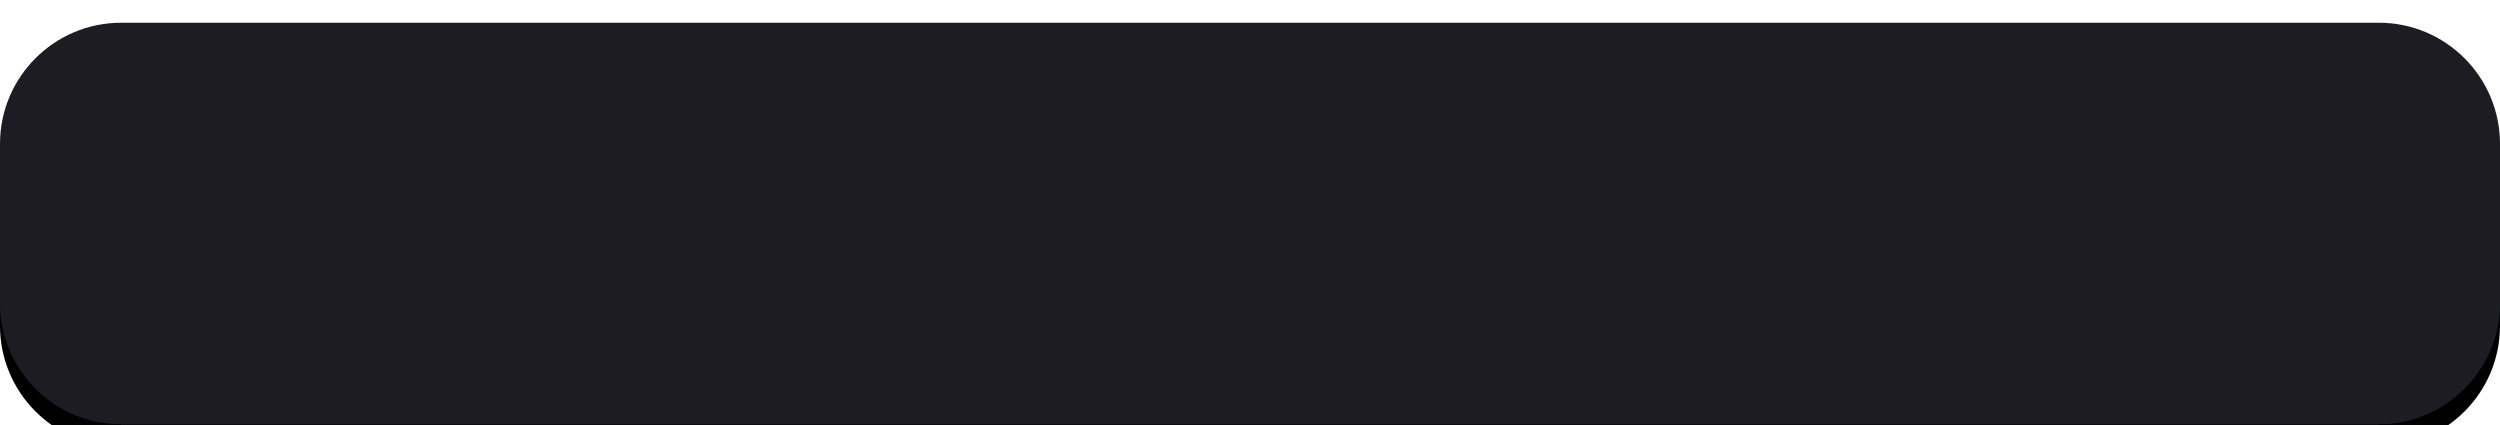
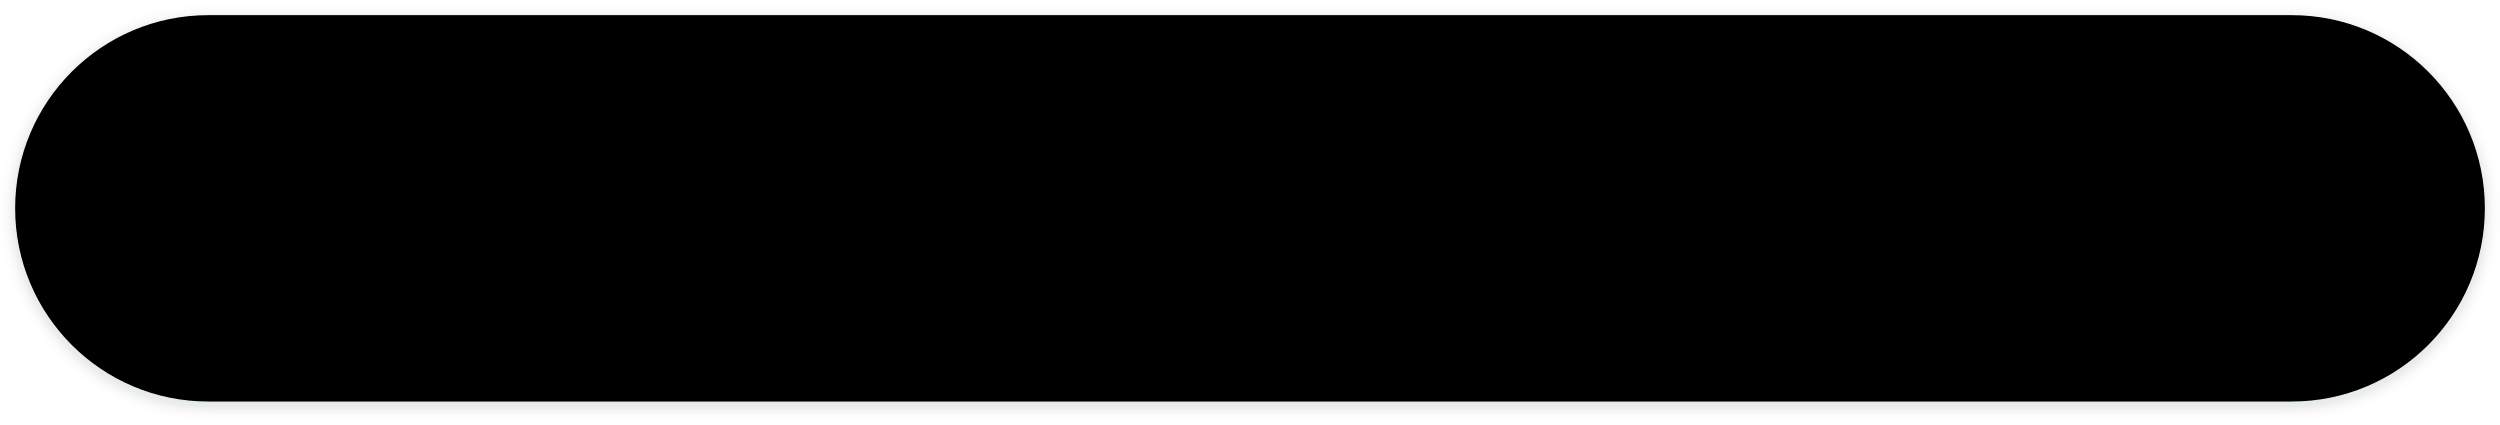
<svg xmlns="http://www.w3.org/2000/svg" data-size="990,168" width="990" height="168" viewBox="0 0 990 168">
-   <g transform="translate(0 9)" style="filter:brightness(0.9)">
-     <rect x="0" y="9" width="990" height="159" rx="48" fill="#000000" />
-     <rect x="0" y="0" width="990" height="159" rx="48" fill="#1B1F24" />
-   </g>
+   <defs>
+     <filter id="sh10" filterUnits="userSpaceOnUse" x="0" y="0" width="990" height="168" color-interpolation-filters="sRGB">
+       <feDropShadow dx="0" dy="1.5" stdDeviation="3" flood-color="#1B1F24" flood-opacity="0.168" />
+     </filter>
+   </defs>
+   <rect x="6" y="6" width="978" height="153" rx="76.5" fill="#000000" filter="url(#sh10)" />
</svg>
